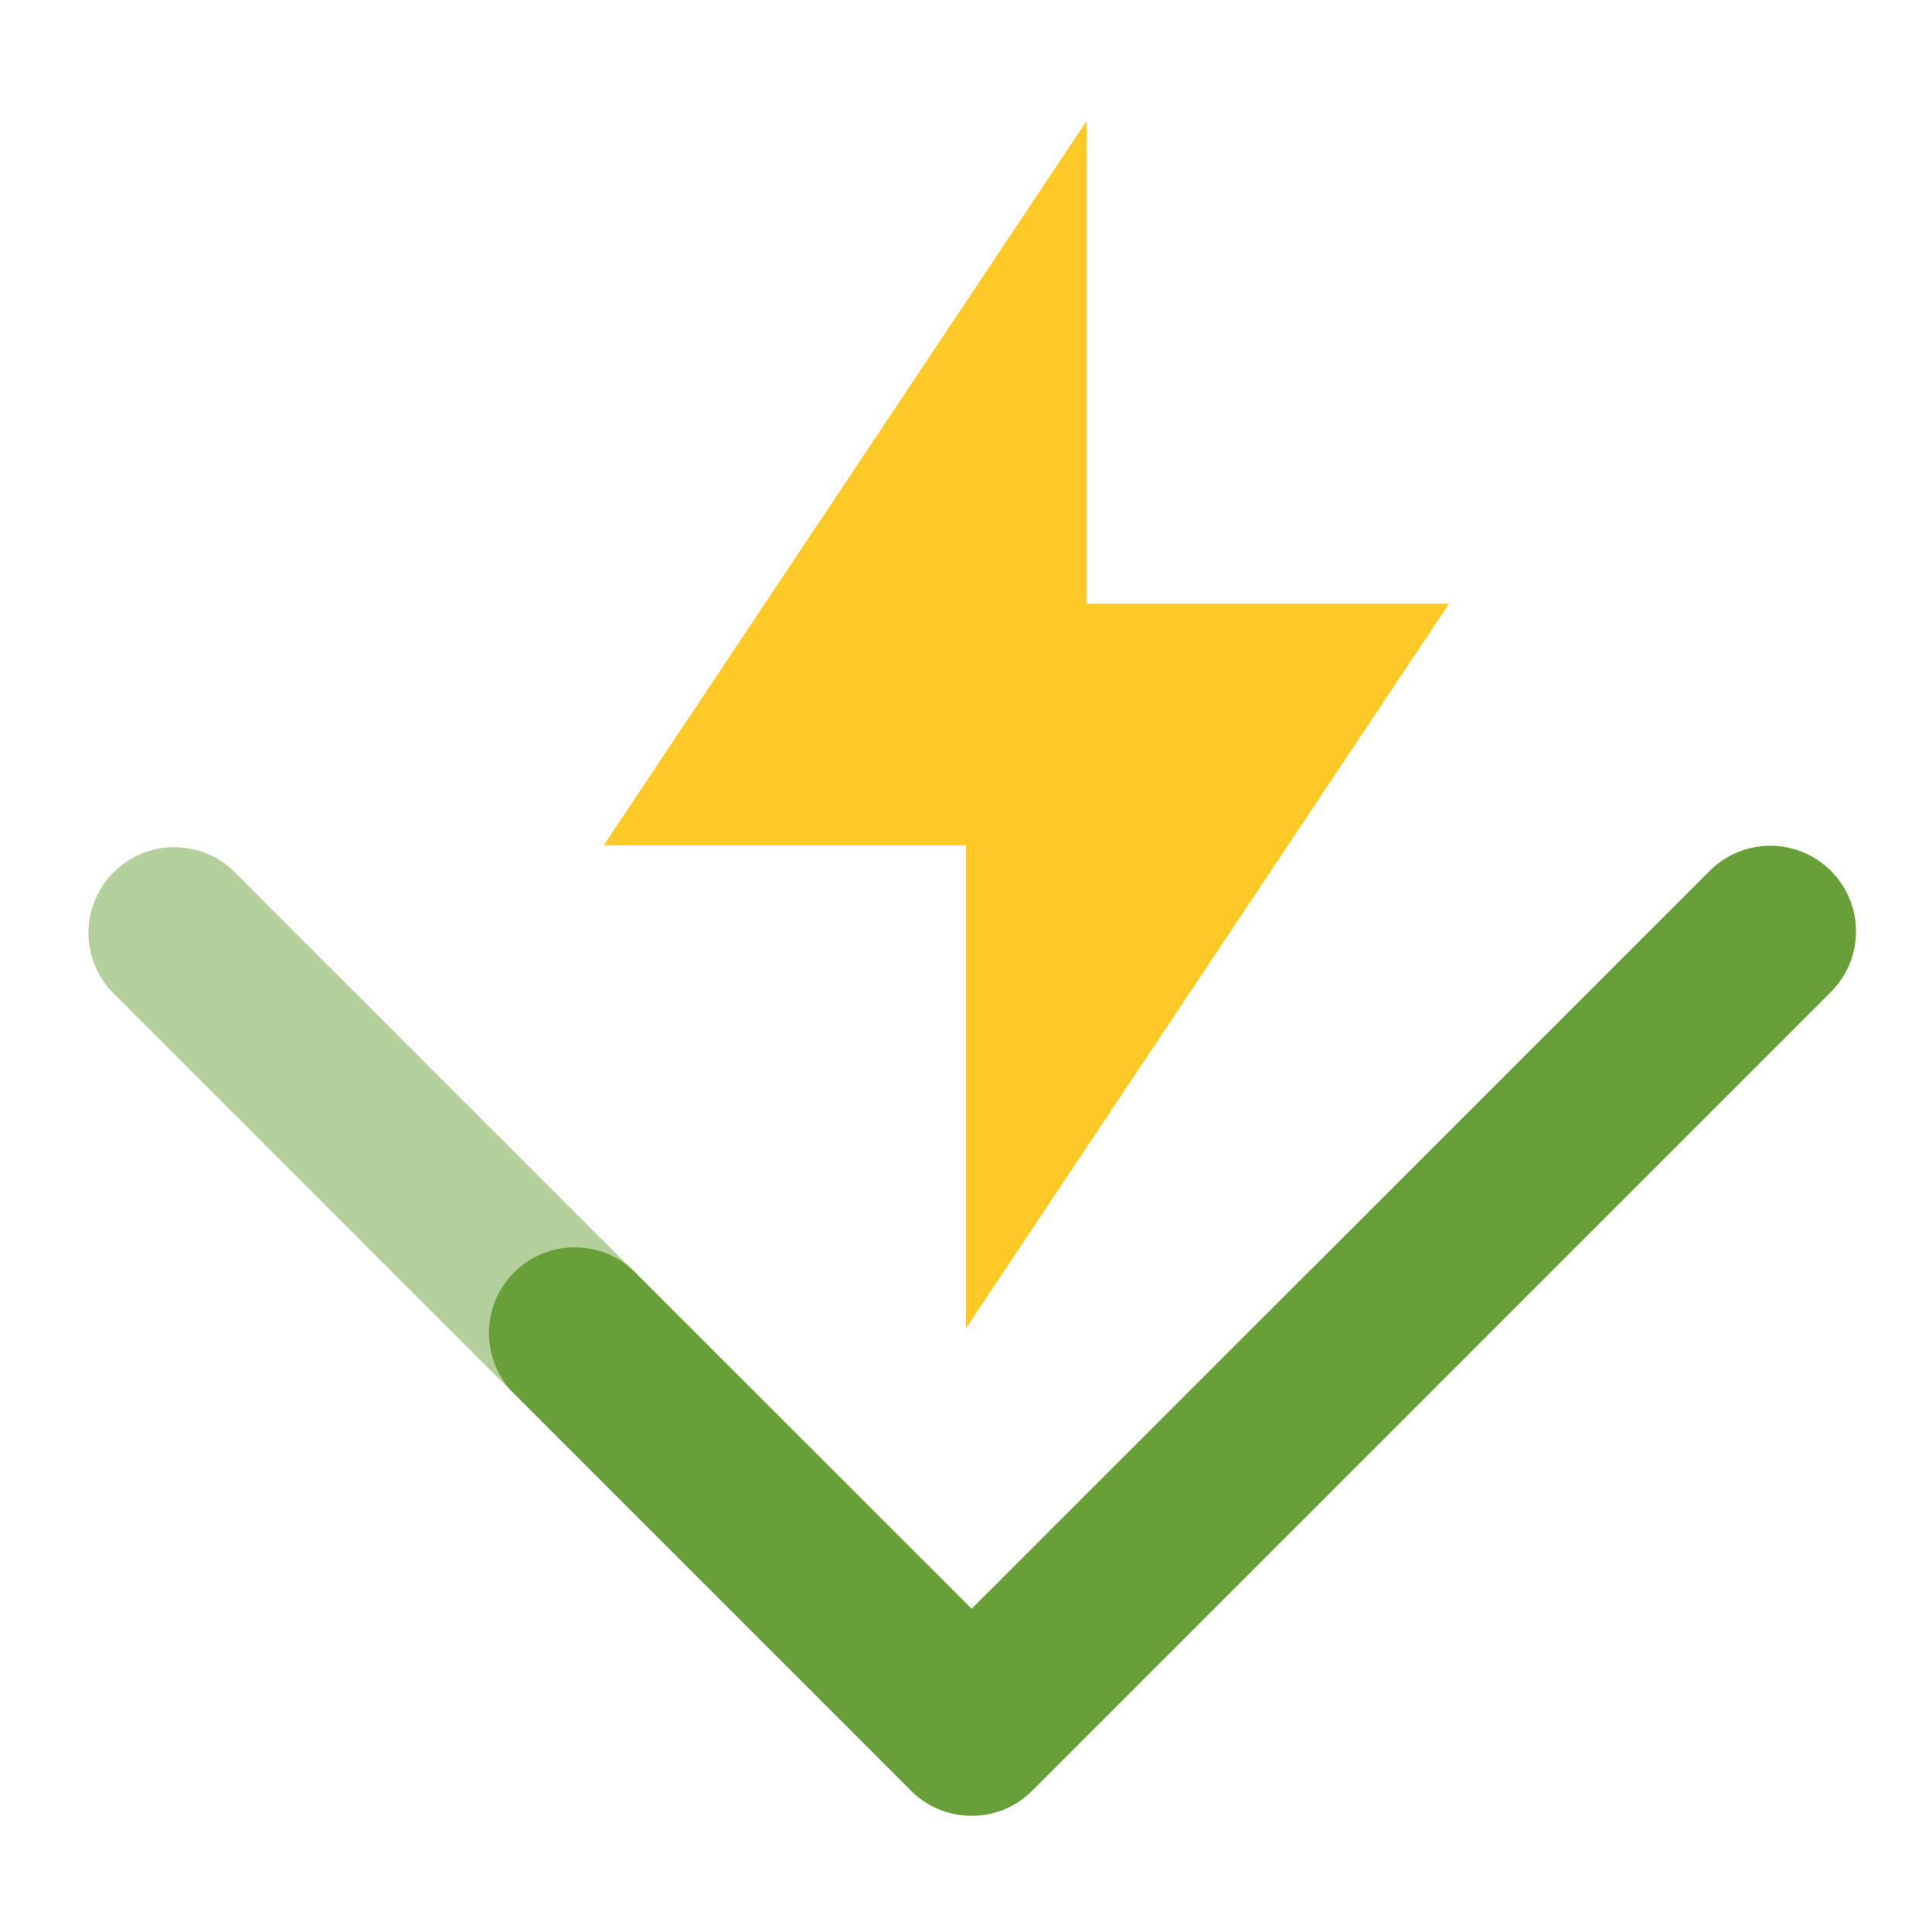
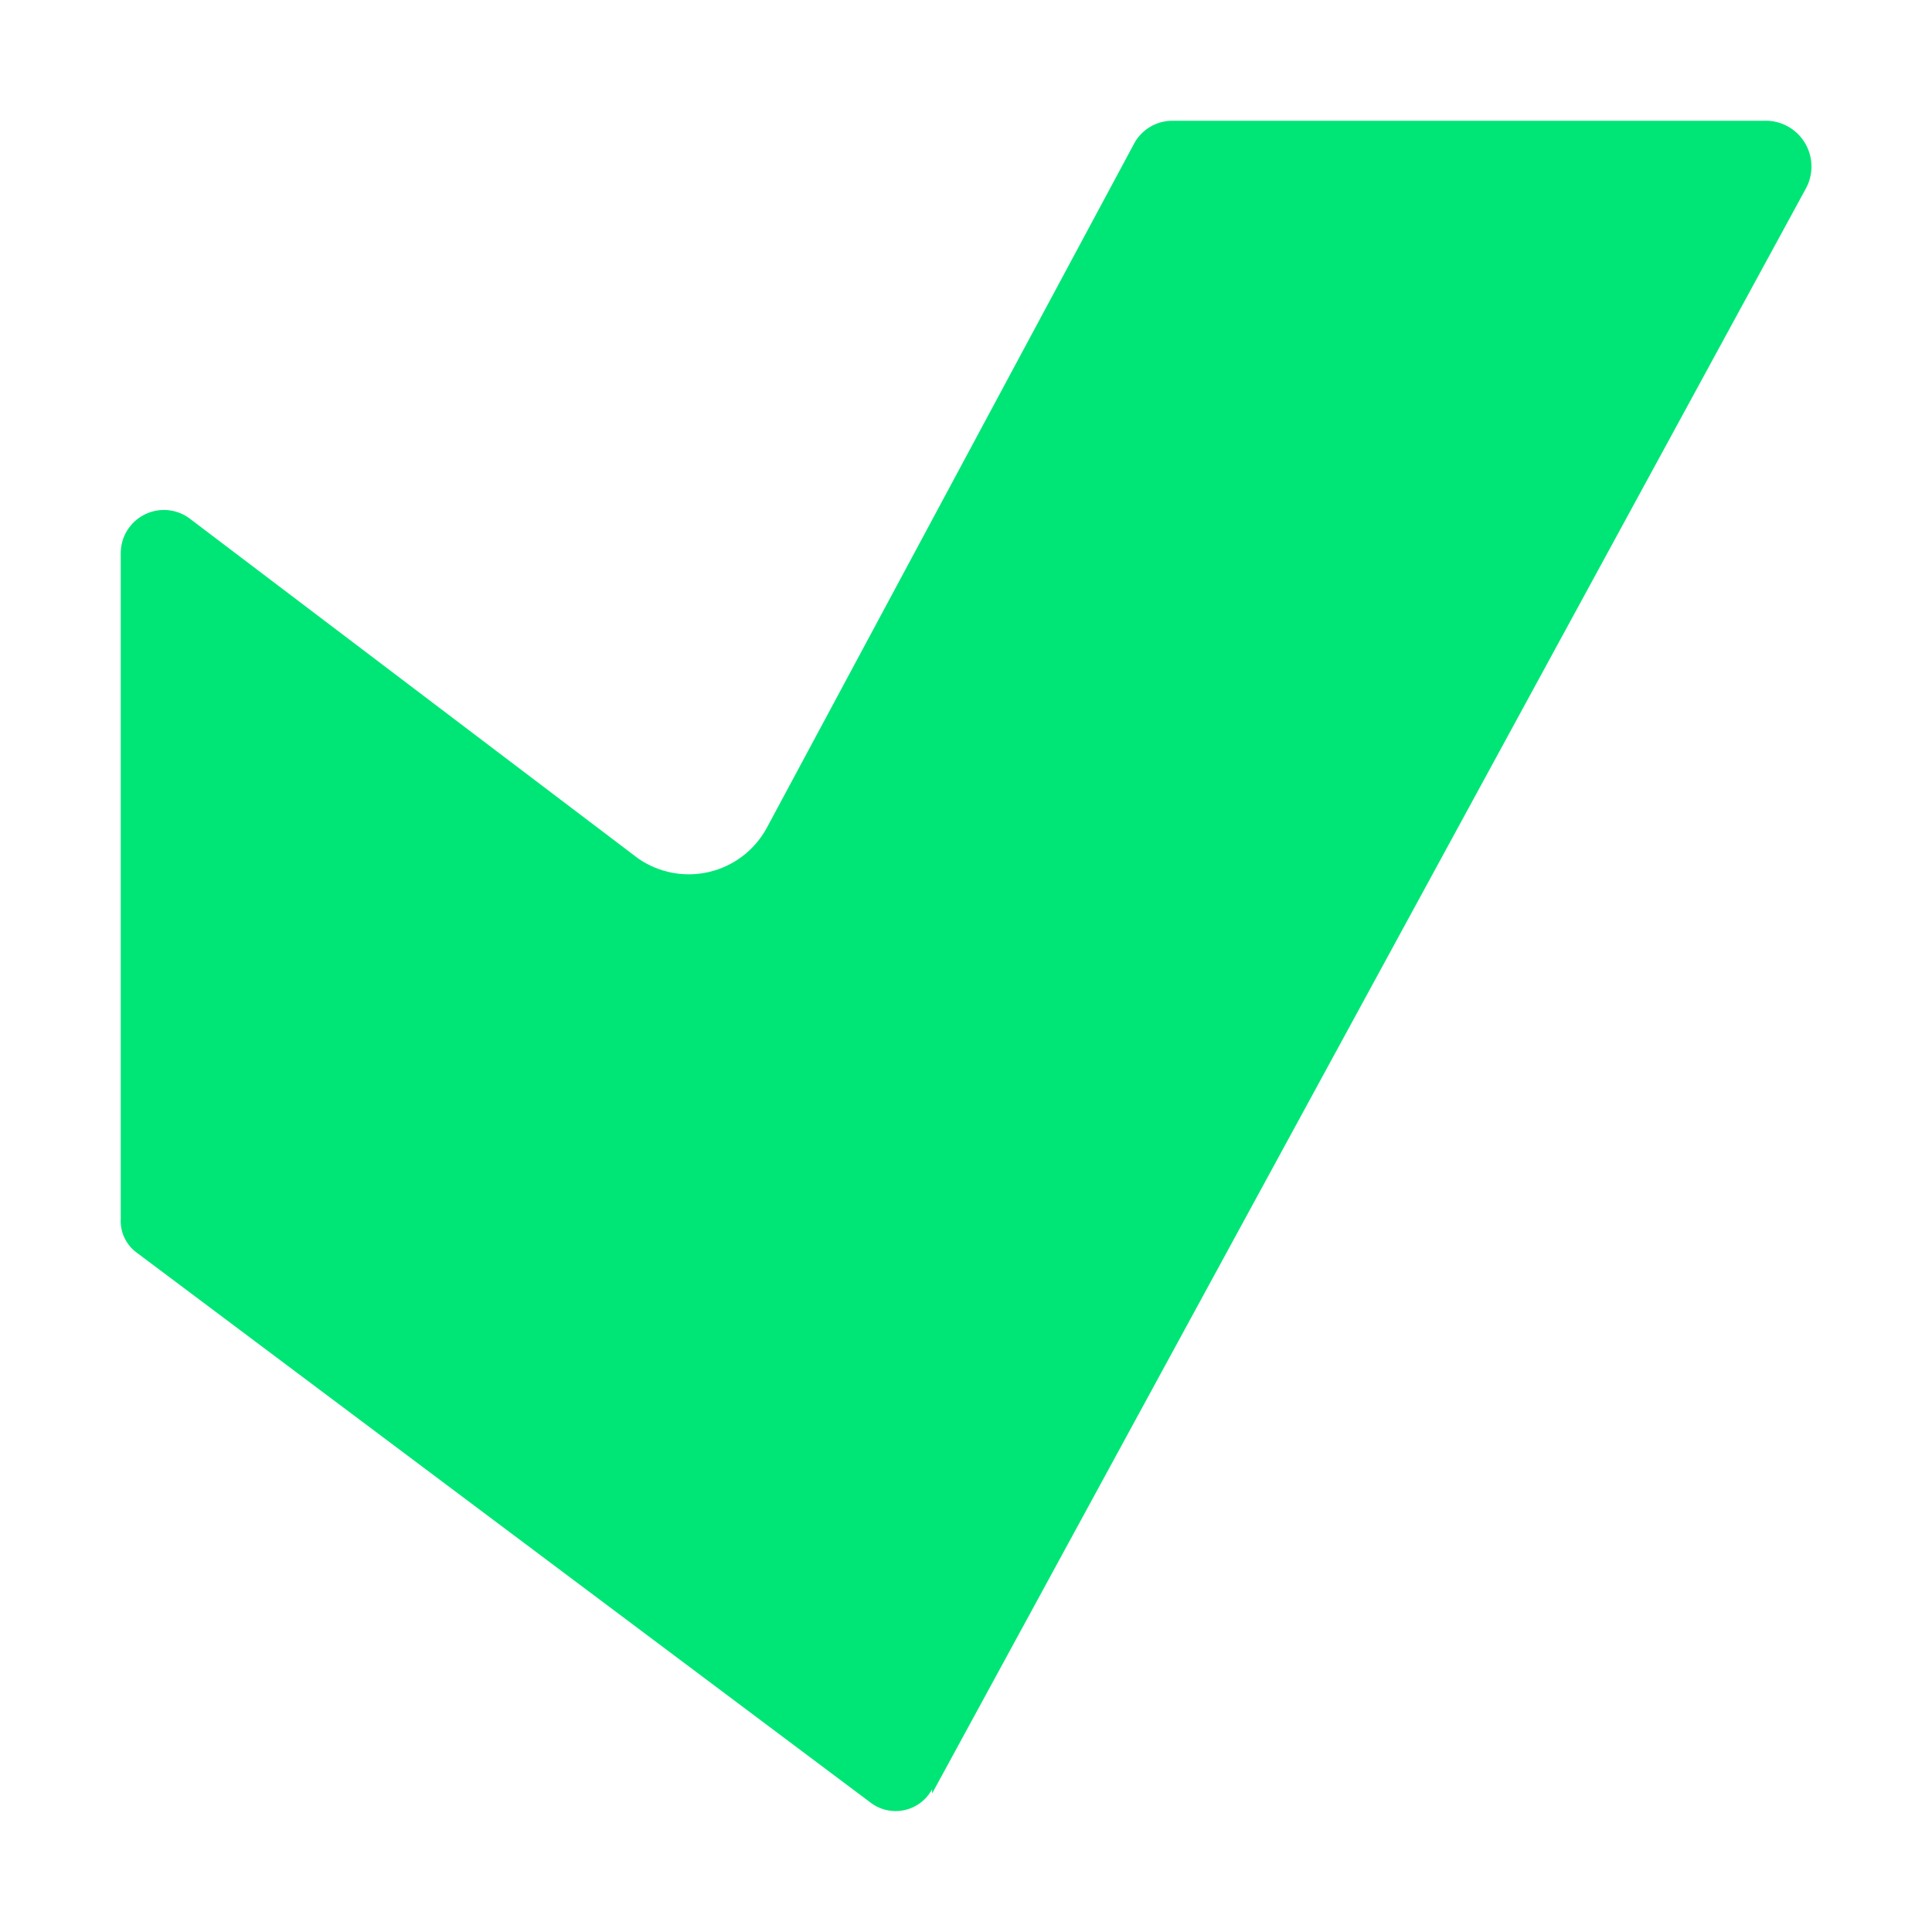
<svg xmlns="http://www.w3.org/2000/svg" viewBox="0 0 32 32">
-   <path fill="#689f38" d="M16.094 30.074a1.4 1.4 0 0 1-1.003-.416l-6.622-6.622a1.42 1.42 0 0 1 2.006-2.006l5.62 5.618 12.24-12.24a1.419 1.419 0 0 1 2.007 2.006L17.098 29.658a1.4 1.4 0 0 1-1.004.416" />
-   <path fill="#689f38" fill-opacity=".502" d="M16.089 30.074a1.4 1.4 0 0 0 1.003-.416l6.622-6.622a1.42 1.42 0 0 0-2.006-2.006l-5.62 5.618-12.24-12.24a1.42 1.42 0 0 0-2.007 2.006l13.244 13.244a1.4 1.4 0 0 0 1.004.416" />
-   <path fill="#ffca28" d="M24 10h-6V2l-8 12h6v8z" />
+   <path fill="#00e676" d="M15.438 29.636a.685.685 0 0 1-1.029.213L2.274 20.755A.65.65 0 0 1 2 20.187V9.175a.715.715 0 0 1 1.166-.568l7.404 5.612a1.47 1.47 0 0 0 2.125-.497l6.102-11.367A.72.72 0 0 1 19.414 2h9.872a.76.76 0 0 1 .617 1.137l-14.465 26.57Z" />
</svg>
